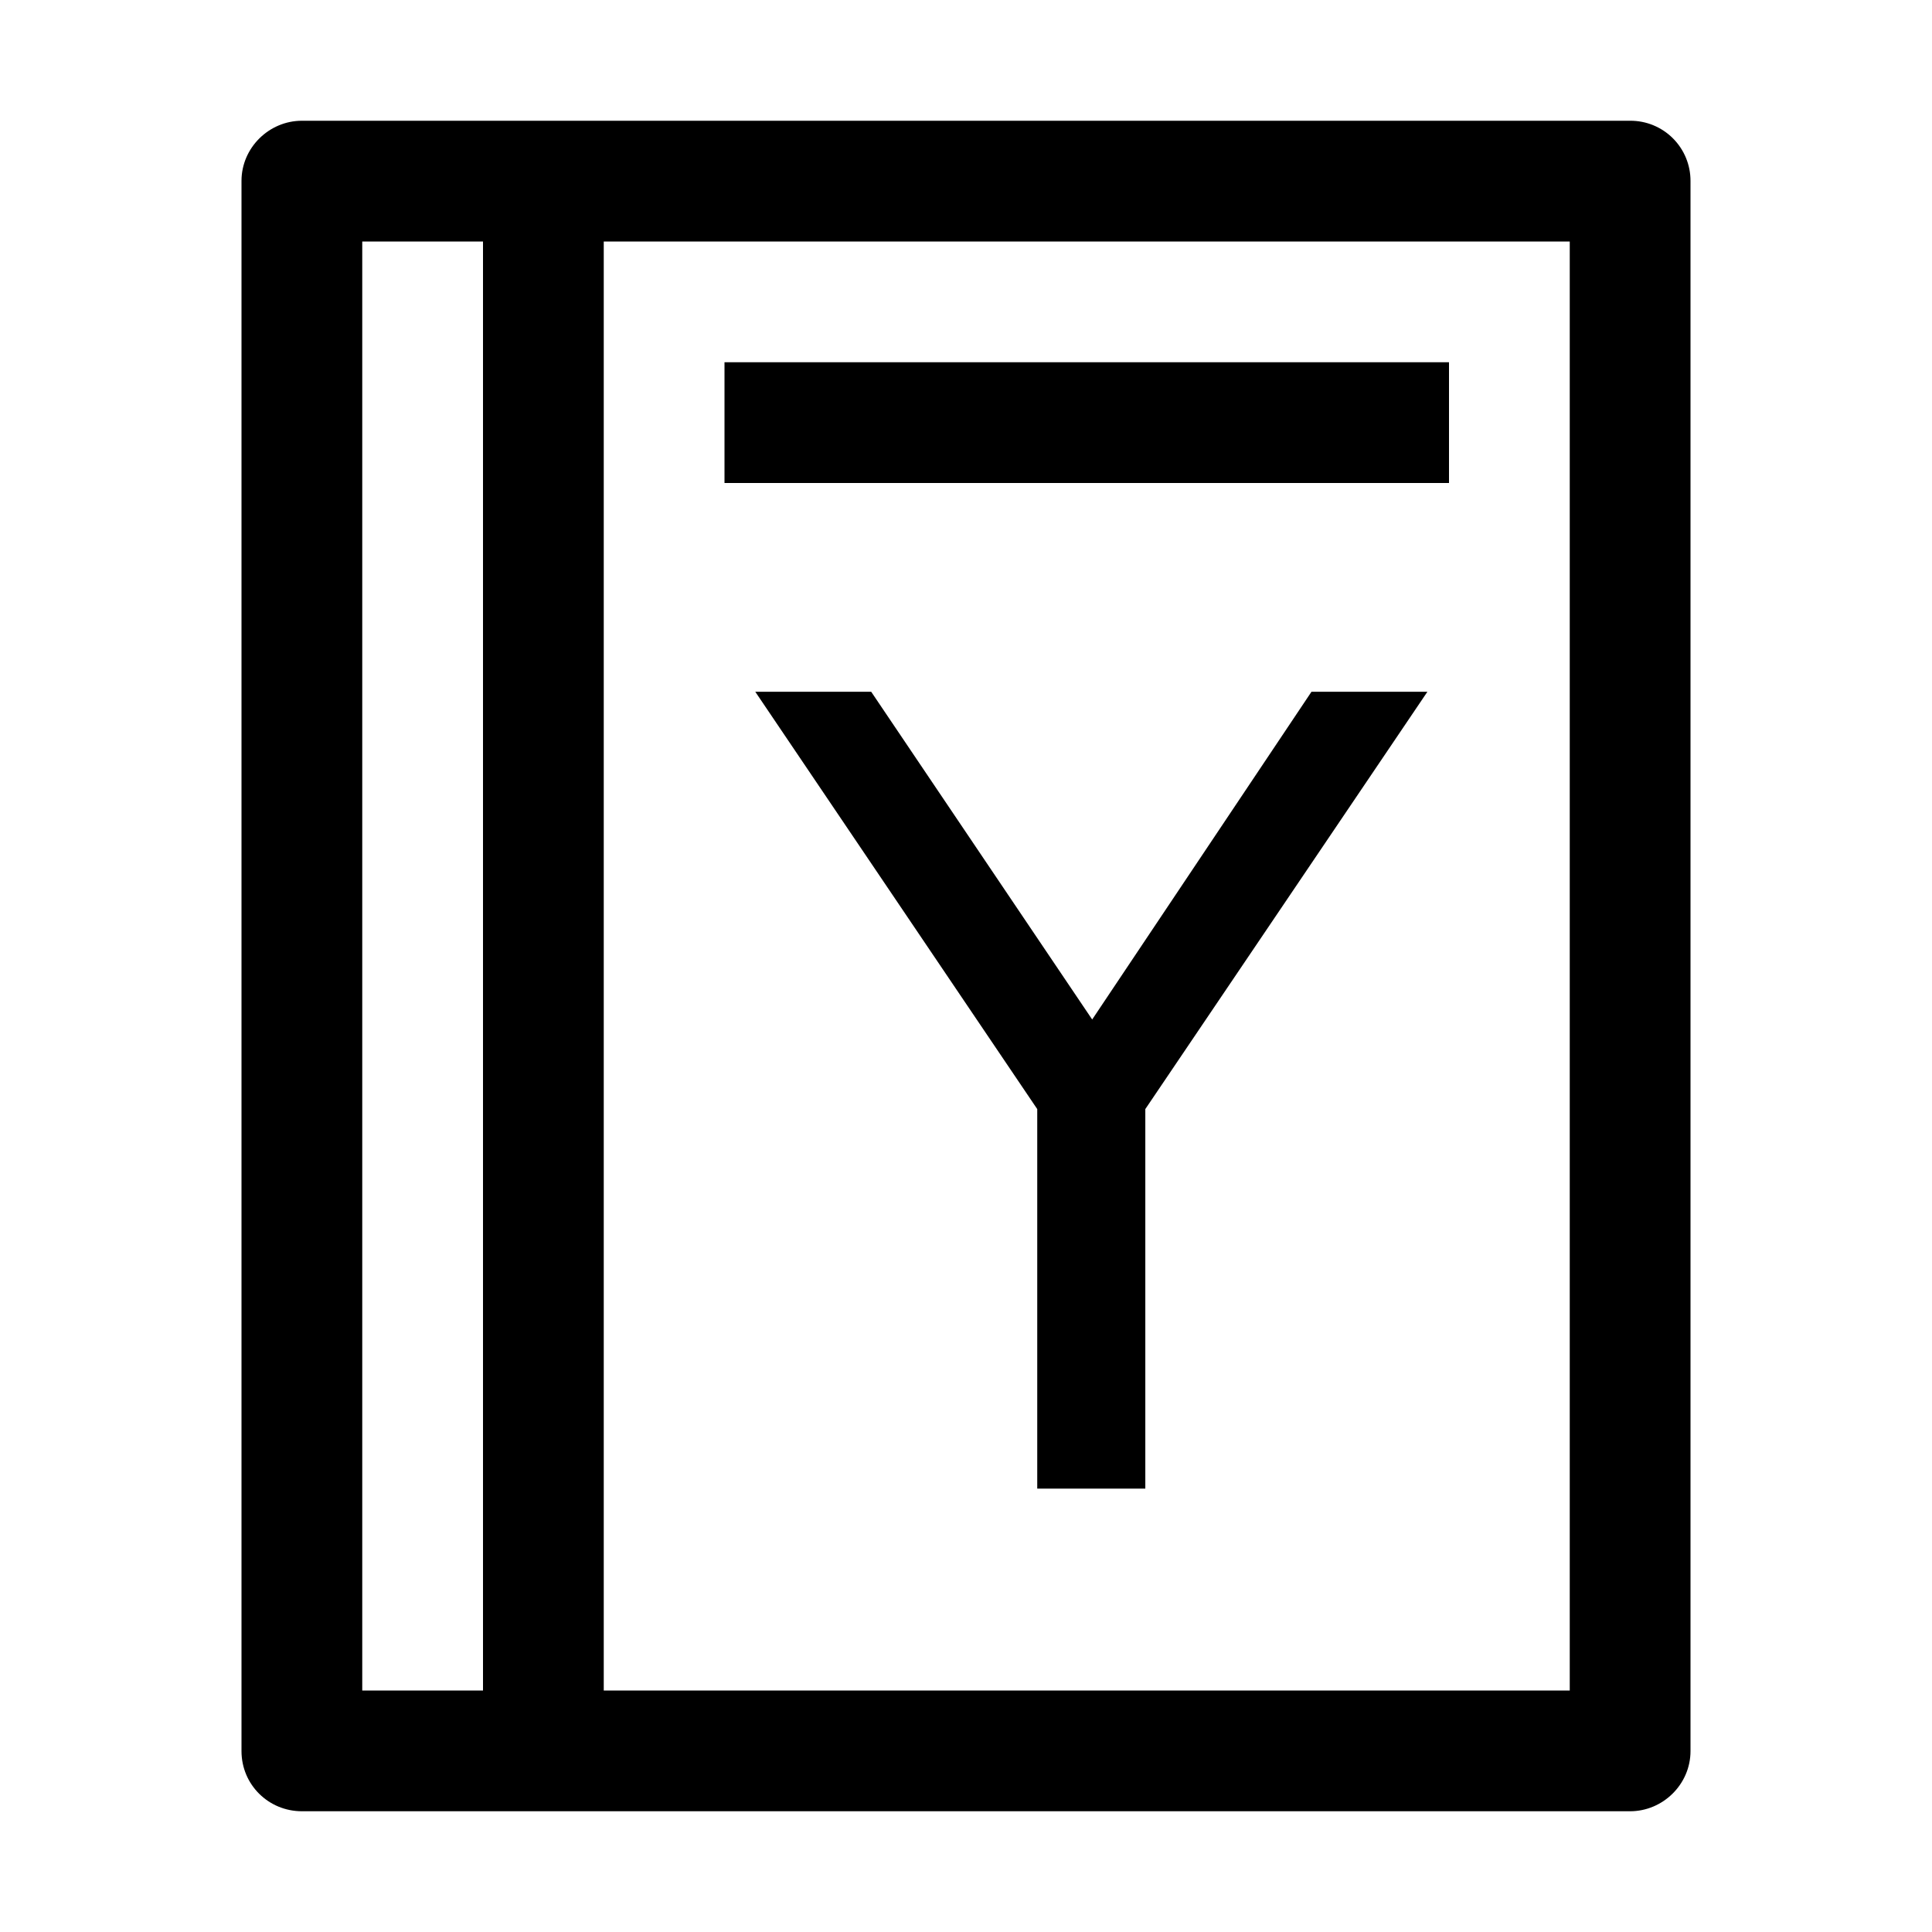
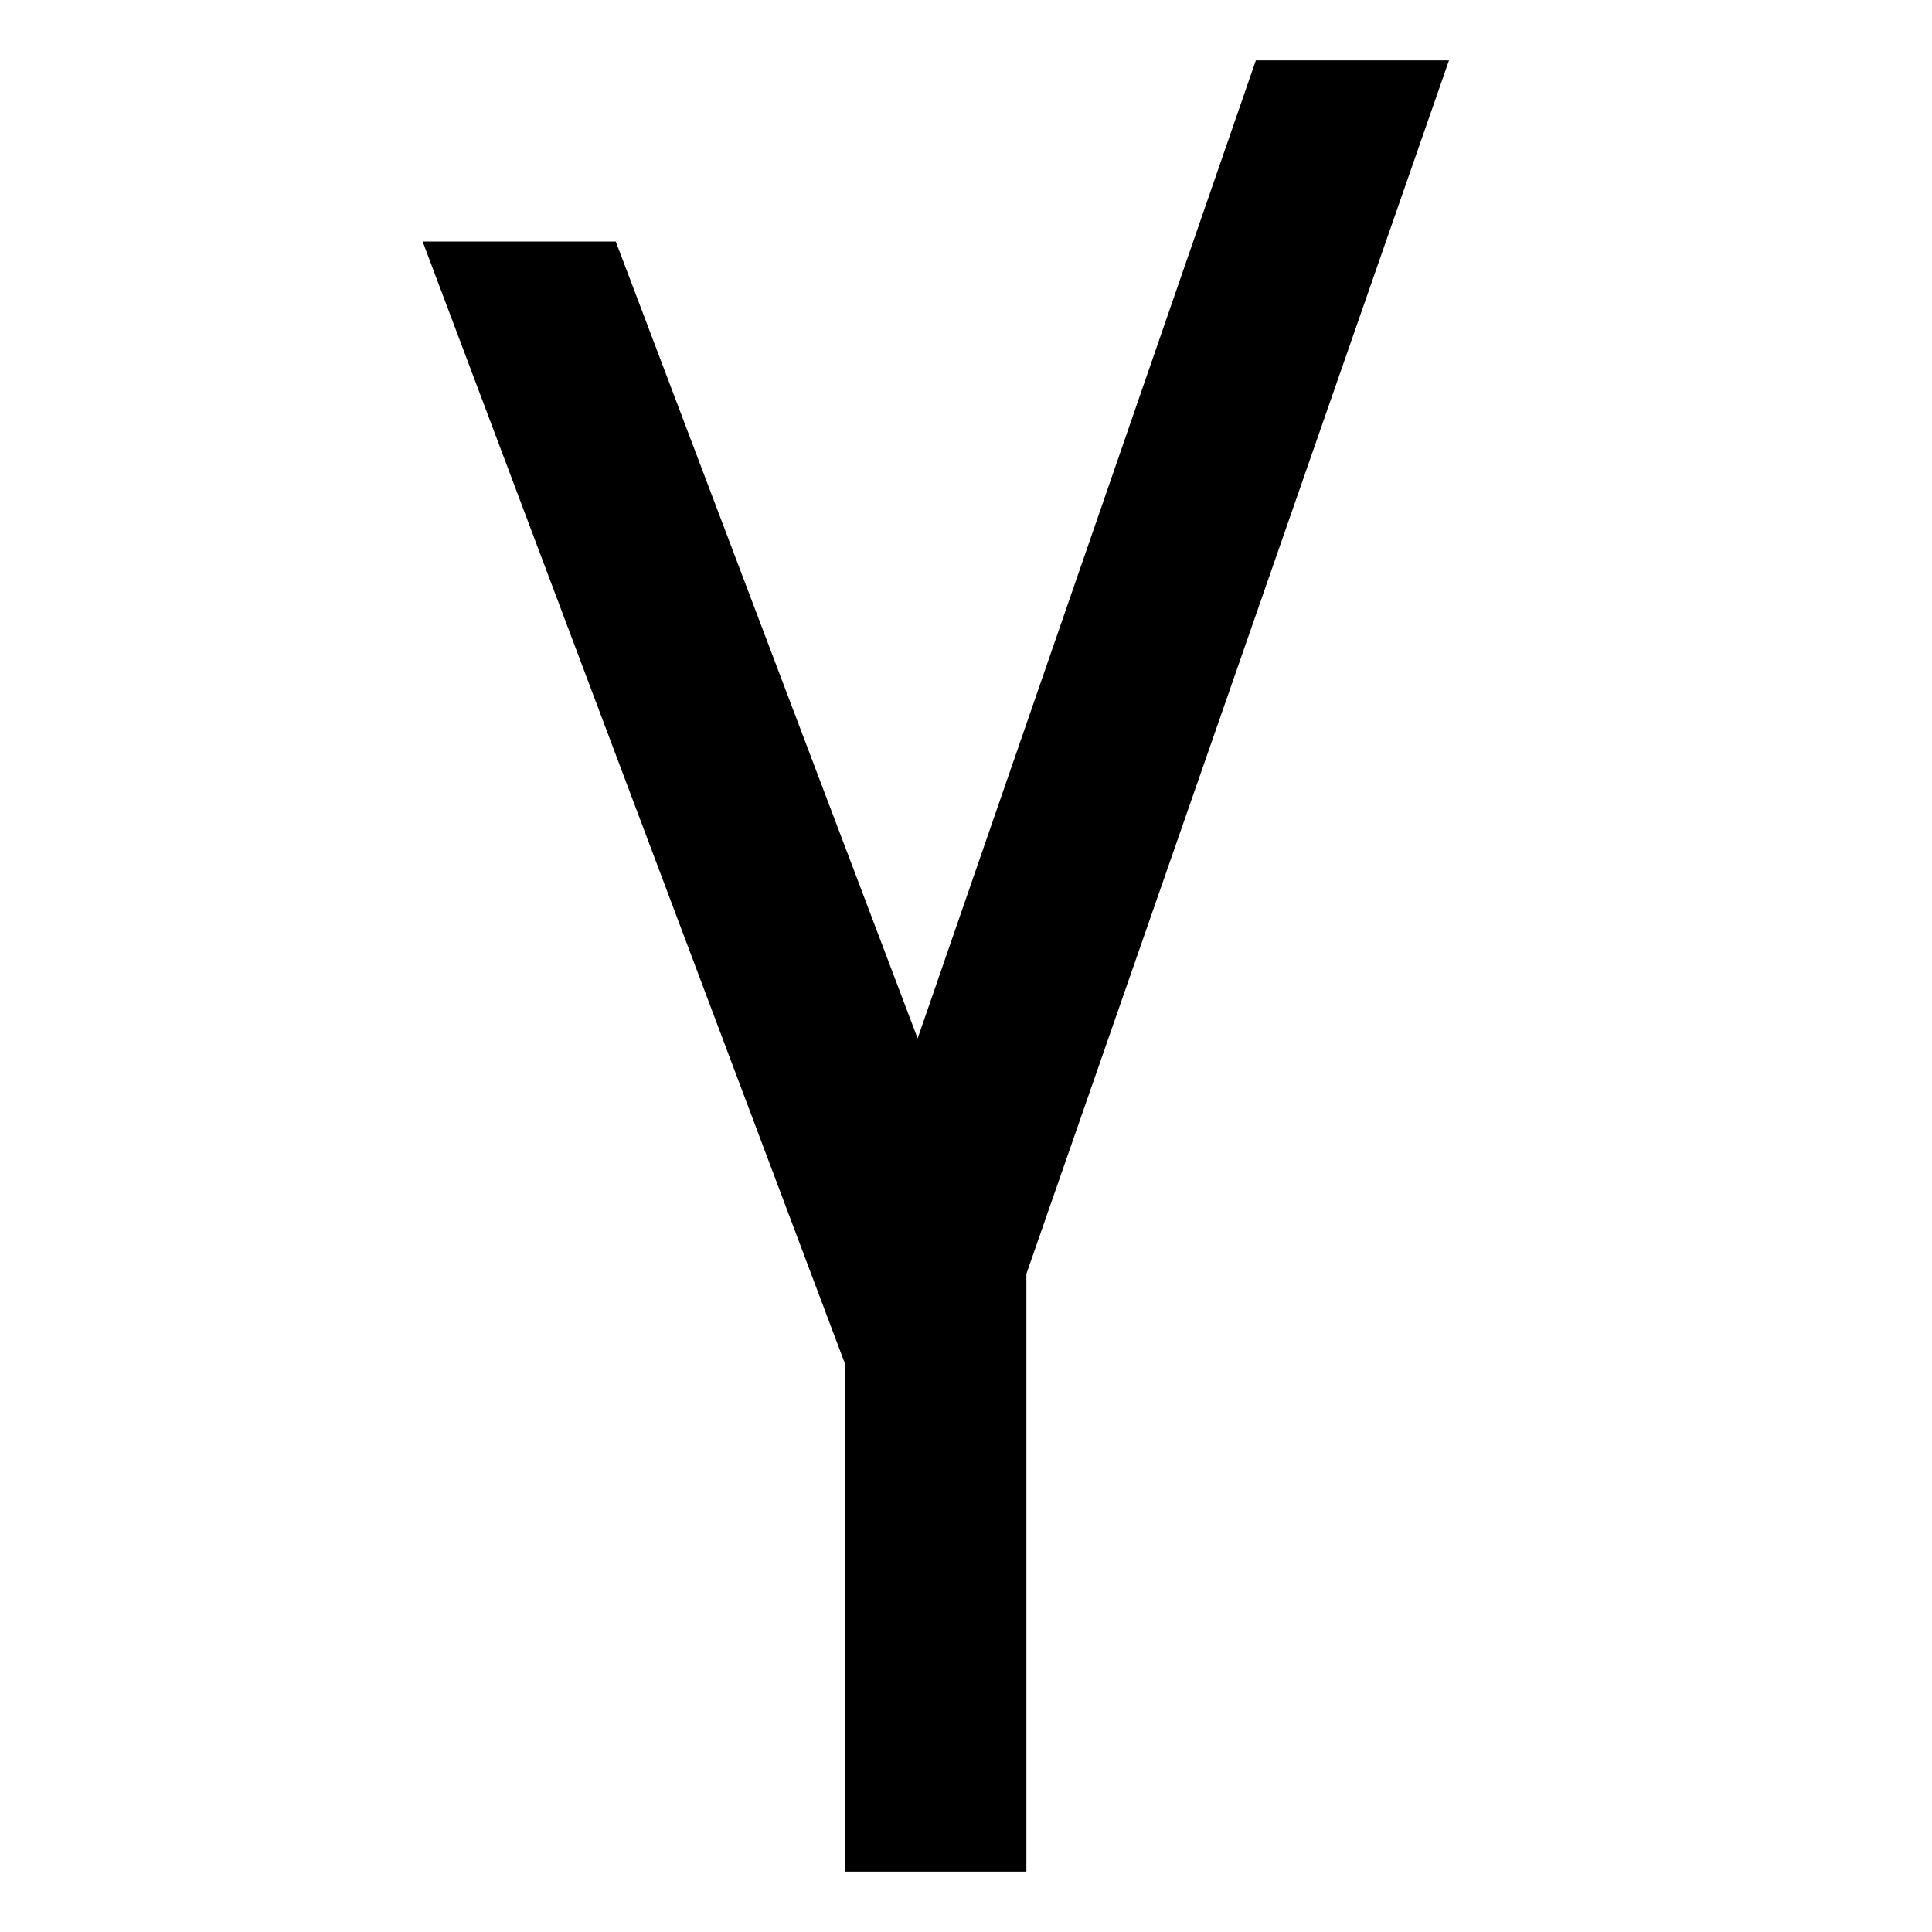
- <svg xmlns="http://www.w3.org/2000/svg" viewBox="0 0 16 16">
-   <path d="M13.5 1h-11c-.271 0-.5.223-.5.498v13.004c0 .278.224.498.5.498h11c.271 0 .5-.223.5-.498V1.498A.497.497 0 0013.5 1zM3 2h1v12H3V2zm2 0h8v12H5V2zm1 1h6v1H6V3z" />
-   <path d="M6.255 5.729h.96l1.83 2.714 1.816-2.714h.96L9.485 9.185v3.143H8.59V9.185z" />
+ <svg xmlns="http://www.w3.org/2000/svg" viewBox="0 0 32 32" width="24px" height="24px">
+   <path d="M 20.801 1 L 15.199 17.199 L 10.199 4 L 7 4 L 14 22.6 L 14 31 L 17 31 L 17 21.1 L 24 1 L 20.801 1 z" />
</svg>
